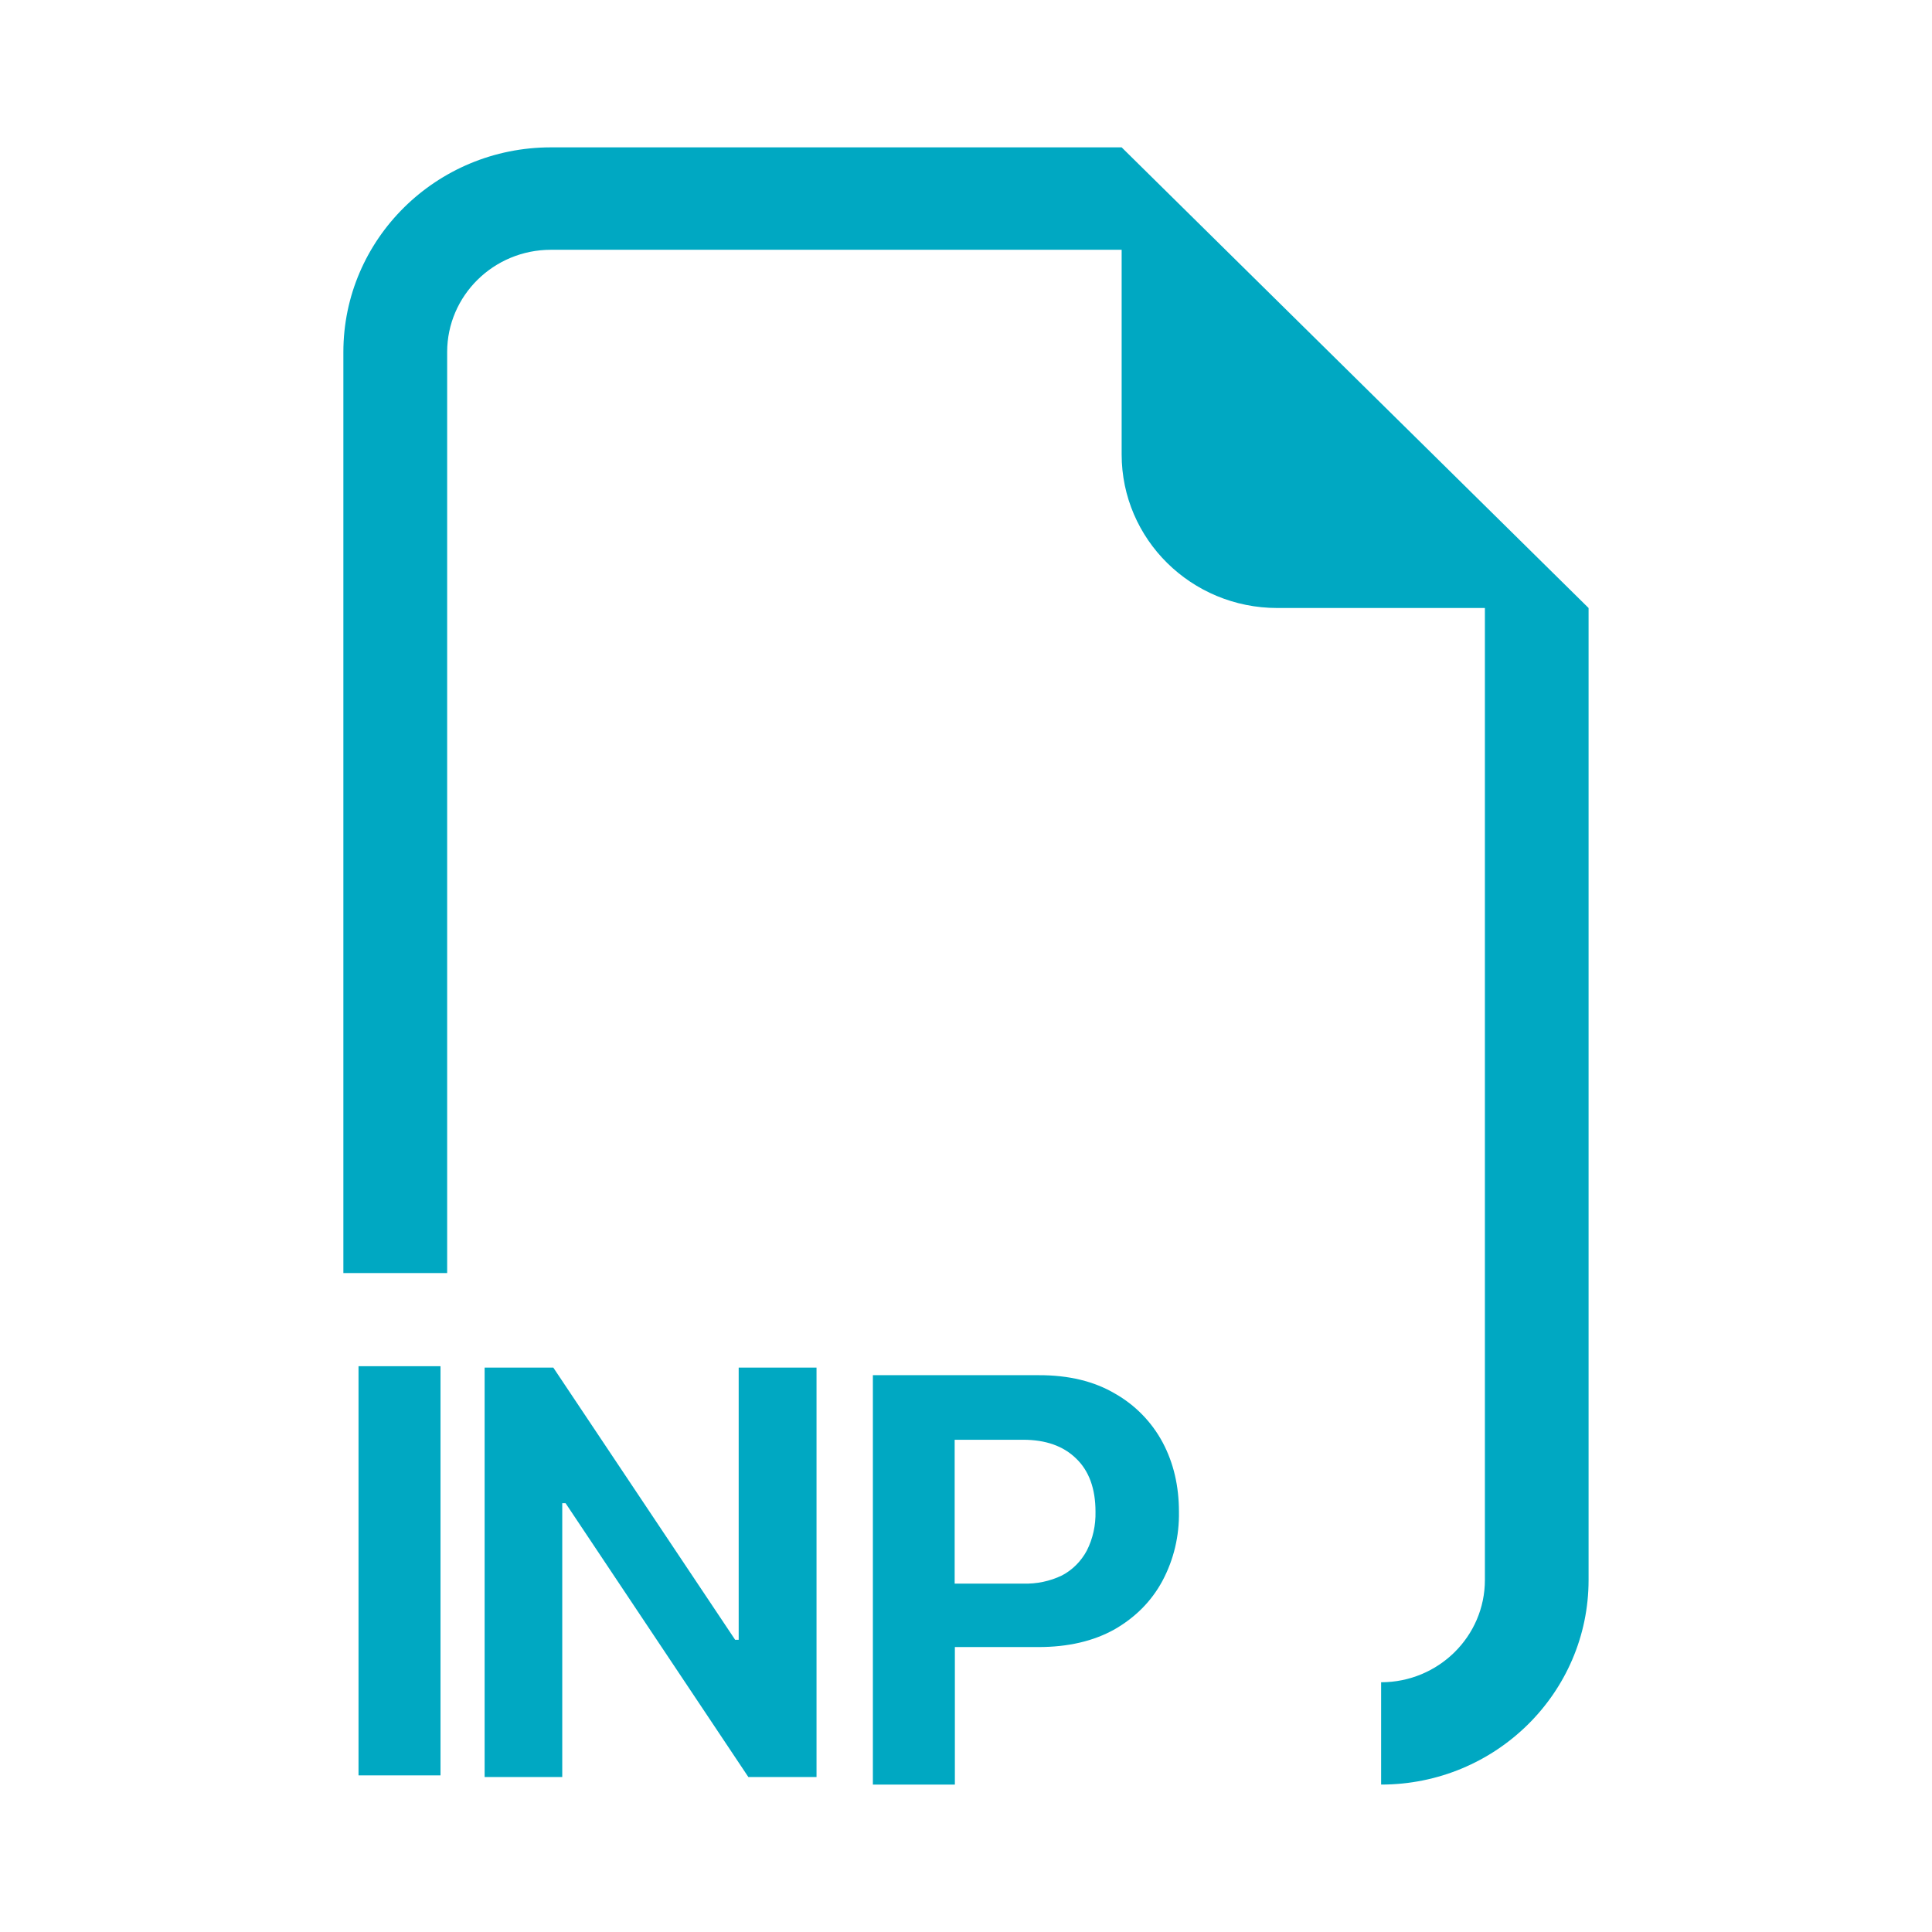
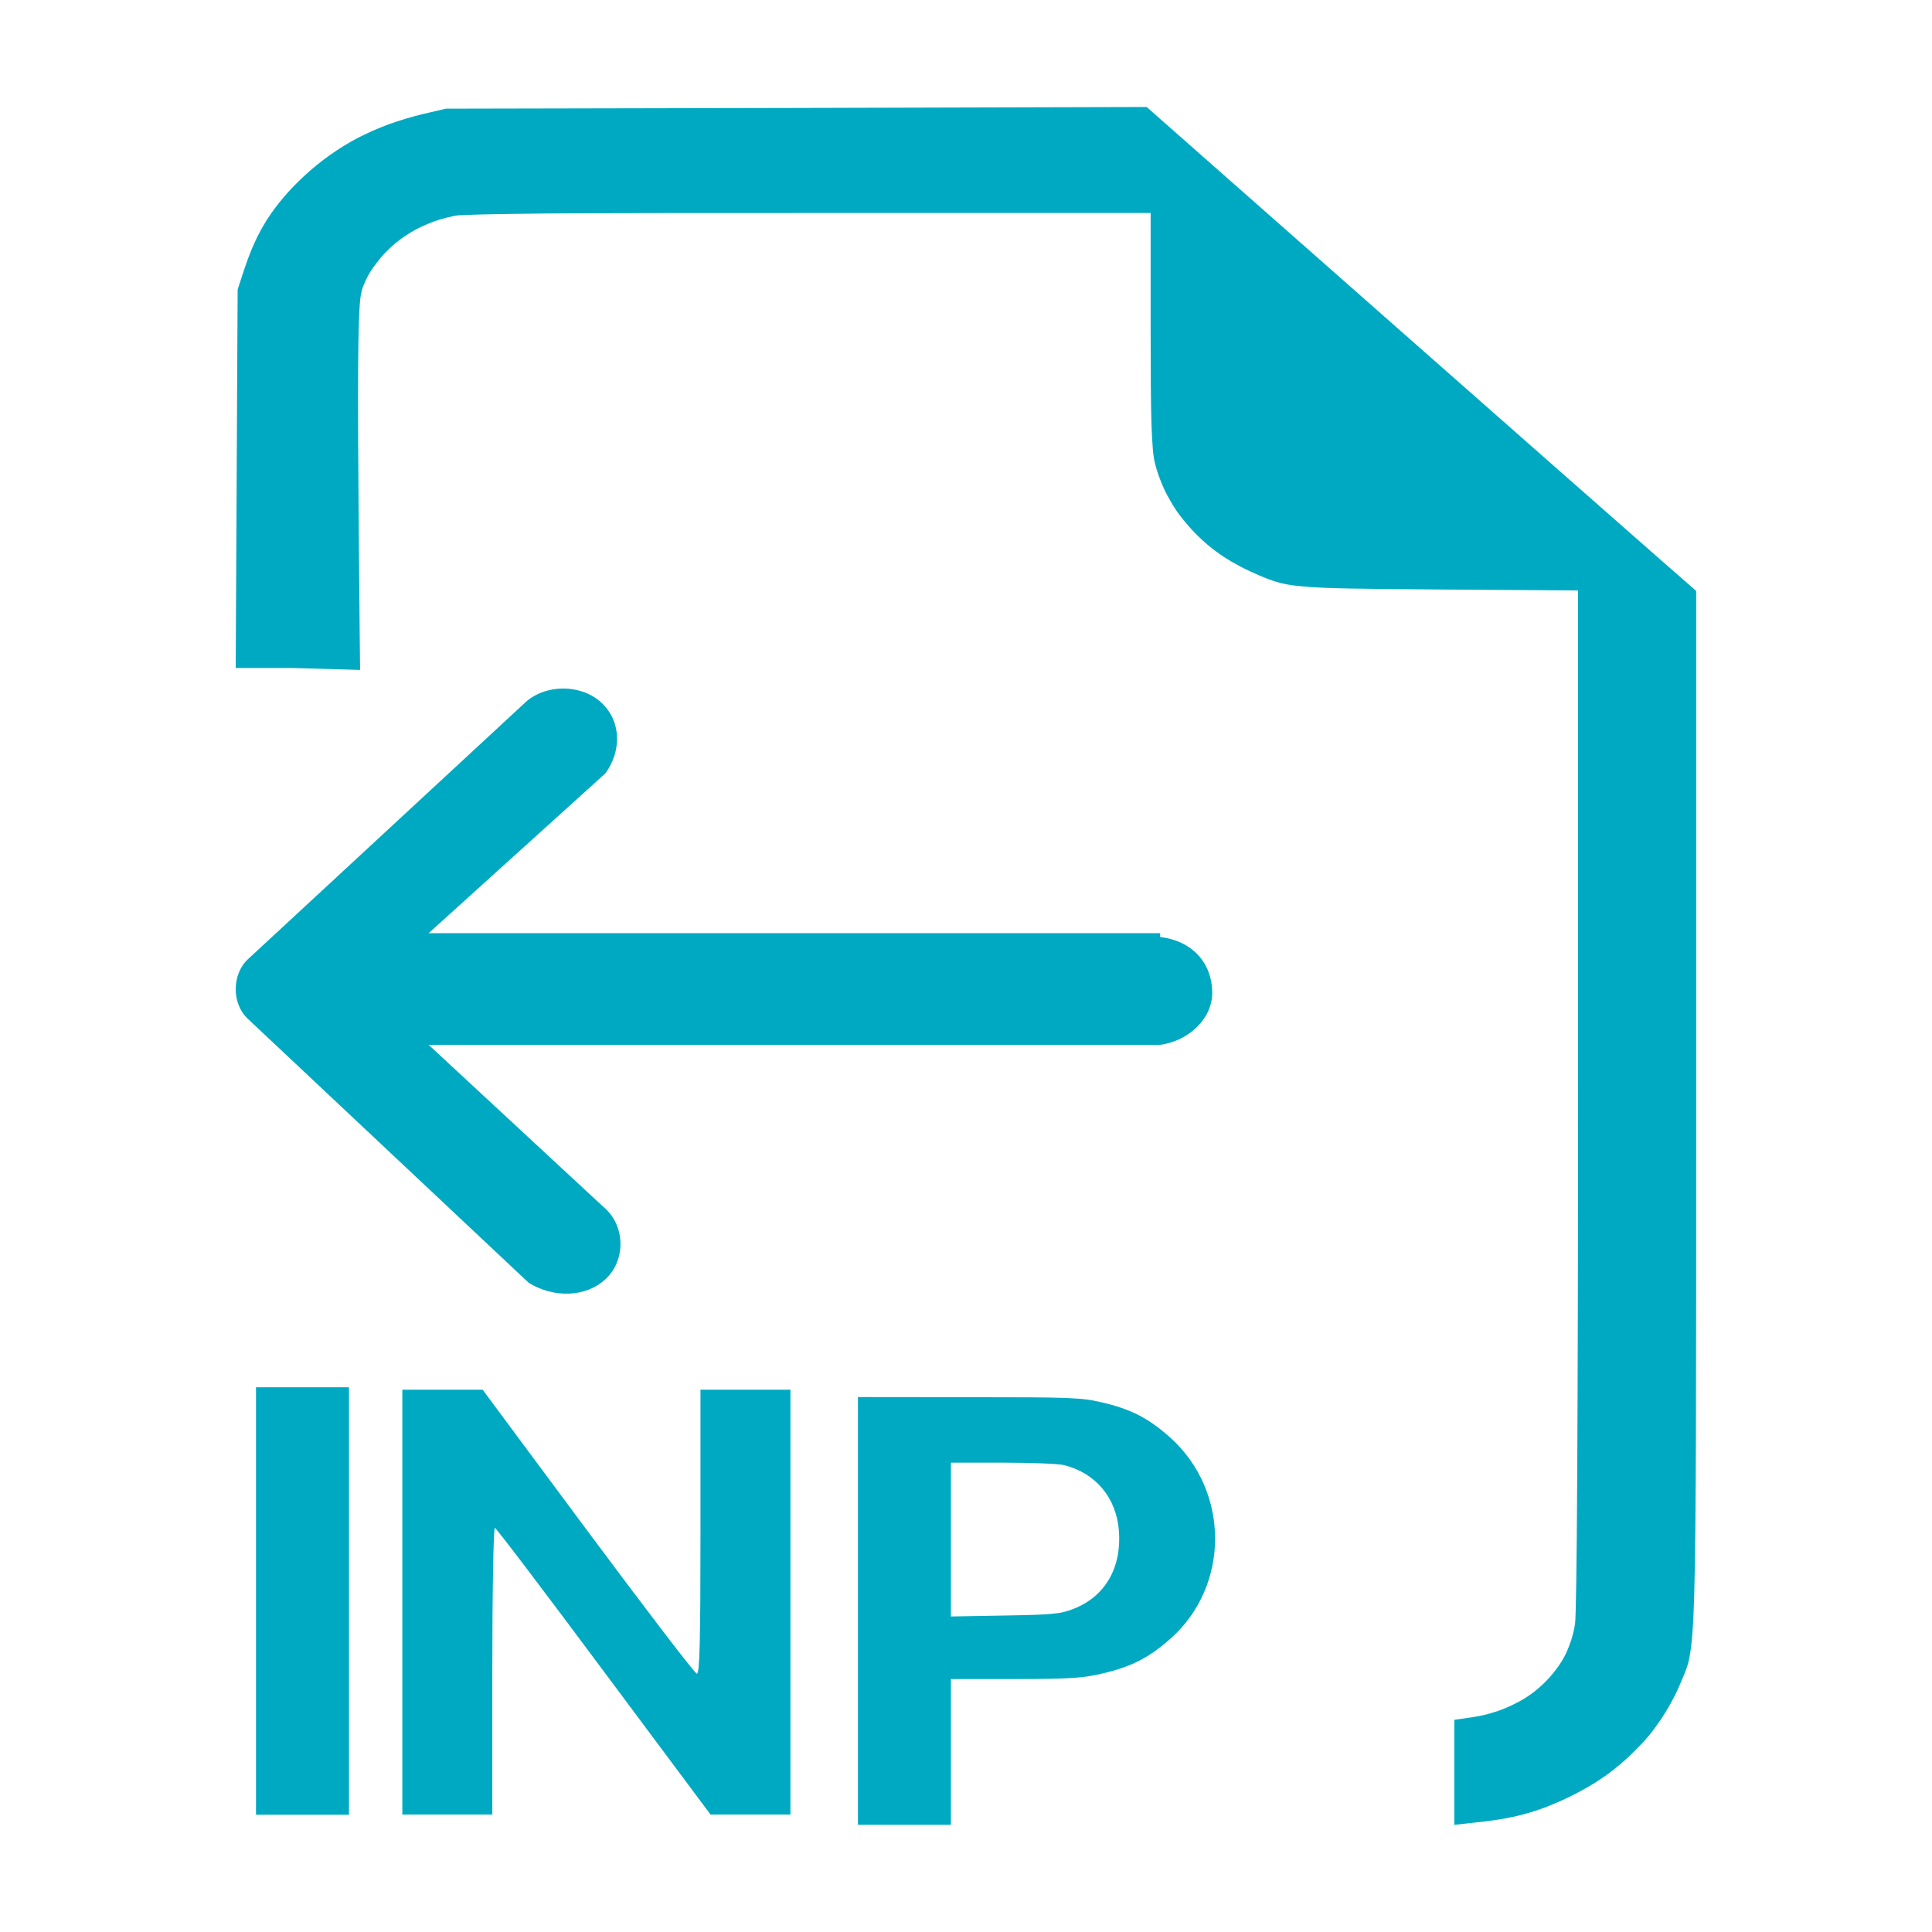
<svg xmlns="http://www.w3.org/2000/svg" width="16" height="16" fill="currentColor" class="bi bi-lightning-fill" viewBox="0 0 16 16">
-   <path style="fill:#00a8c2;fill-opacity:1" d="M 22.657 0.673 C 21.552 0.673 20.657 1.57 20.657 2.674 L 20.657 11.675 L 21.657 11.675 L 21.657 2.674 C 21.657 2.122 22.105 1.674 22.657 1.674 L 28.156 1.674 L 28.156 3.674 C 28.156 4.503 28.827 5.175 29.656 5.175 L 31.656 5.175 L 31.656 14.674 C 31.656 15.226 31.208 15.674 30.656 15.674 L 30.656 16.674 C 31.76 16.674 32.655 15.778 32.655 14.674 L 32.655 5.175 L 28.156 0.673 L 22.657 0.673 z M 20.803 12.585 L 20.803 16.584 L 21.593 16.584 L 21.593 12.585 L 20.803 12.585 z M 22.018 12.599 L 22.018 16.6 L 22.766 16.6 L 22.766 13.924 L 22.798 13.924 L 24.559 16.6 L 25.216 16.6 L 25.216 12.599 L 24.466 12.599 L 24.466 15.259 L 24.432 15.259 L 22.68 12.599 L 22.018 12.599 z M 25.759 12.673 L 25.759 16.674 L 26.549 16.674 L 26.549 15.33 L 27.354 15.33 C 27.641 15.33 27.884 15.272 28.086 15.158 C 28.289 15.04 28.444 14.881 28.549 14.683 C 28.659 14.474 28.712 14.243 28.708 14.007 C 28.708 13.758 28.657 13.532 28.551 13.33 C 28.446 13.131 28.287 12.965 28.092 12.853 C 27.892 12.733 27.646 12.672 27.358 12.673 L 25.759 12.673 z M 26.547 13.304 L 27.206 13.304 C 27.424 13.304 27.594 13.365 27.717 13.487 C 27.841 13.607 27.904 13.781 27.904 14.007 C 27.907 14.14 27.879 14.27 27.82 14.388 C 27.766 14.49 27.683 14.576 27.581 14.63 C 27.465 14.687 27.336 14.714 27.206 14.71 L 26.547 14.71 L 26.547 13.304 z " transform="matrix(0.8595005,0,0,0.8473684,-14.91106,0.6500721)" />
+   <path fill-rule="evenodd" d="M 9.496,0.886 6.594,0.894 3.692,0.9 3.5,0.945 C 3.402,0.969 3.309,0.997 3.22,1.029 c -0.044,0.016 -0.088,0.035 -0.131,0.053 -0.042,0.019 -0.083,0.038 -0.124,0.059 -0.041,0.021 -0.08,0.044 -0.119,0.068 -0.039,0.024 -0.077,0.049 -0.115,0.076 -0.075,0.053 -0.148,0.113 -0.218,0.178 -0.061,0.057 -0.116,0.114 -0.165,0.172 -0.049,0.058 -0.093,0.116 -0.133,0.178 -0.04,0.063 -0.076,0.128 -0.108,0.199 -0.032,0.07 -0.06,0.146 -0.087,0.227 L 1.968,2.398 1.952,5.532 H 2.42 L 2.982,5.548 c 0,0 -0.022,-1.984 -0.016,-2.521 C 2.968,2.759 2.973,2.613 2.979,2.525 2.982,2.482 2.986,2.453 2.991,2.431 2.995,2.41 2.999,2.394 3.004,2.38 3.019,2.342 3.035,2.306 3.055,2.271 3.075,2.236 3.099,2.203 3.124,2.171 3.148,2.139 3.175,2.108 3.204,2.079 c 0.029,-0.029 0.059,-0.056 0.092,-0.082 0.033,-0.026 0.069,-0.05 0.105,-0.072 0.037,-0.022 0.075,-0.042 0.115,-0.059 0.04,-0.018 0.081,-0.034 0.124,-0.047 0.042,-0.013 0.086,-0.024 0.131,-0.033 0.022,-0.004 0.093,-0.007 0.218,-0.01 0.125,-0.003 0.303,-0.006 0.541,-0.008 0.477,-0.004 1.191,-0.004 2.182,-0.004 h 2.817 v 0.963 c 1.561e-4,0.372 0.002,0.62 0.007,0.789 0.003,0.084 0.007,0.149 0.011,0.199 0.004,0.05 0.01,0.086 0.016,0.113 0.011,0.048 0.026,0.095 0.044,0.141 0.018,0.047 0.038,0.093 0.062,0.137 0.024,0.044 0.049,0.087 0.078,0.129 0.029,0.042 0.062,0.082 0.096,0.121 0.034,0.039 0.071,0.077 0.11,0.113 0.039,0.036 0.078,0.069 0.121,0.1 0.043,0.032 0.088,0.061 0.135,0.088 0.047,0.027 0.096,0.053 0.147,0.076 0.08,0.036 0.139,0.062 0.202,0.082 0.031,0.01 0.064,0.018 0.101,0.025 0.037,0.007 0.078,0.012 0.126,0.016 0.097,0.009 0.222,0.015 0.403,0.018 0.181,0.003 0.417,0.006 0.733,0.008 l 1.148,0.008 v 4.199 c -2.18e-4,1.286 -0.003,2.351 -0.007,3.107 -0.004,0.756 -0.011,1.202 -0.018,1.25 -0.007,0.049 -0.019,0.097 -0.034,0.143 -0.016,0.047 -0.034,0.092 -0.057,0.135 -0.023,0.043 -0.052,0.084 -0.083,0.123 -0.031,0.039 -0.064,0.075 -0.101,0.109 -0.037,0.034 -0.076,0.066 -0.119,0.094 -0.043,0.029 -0.09,0.053 -0.138,0.076 -0.048,0.022 -0.097,0.042 -0.149,0.057 -0.052,0.016 -0.107,0.029 -0.163,0.037 l -0.156,0.023 v 0.434 0.436 l 0.121,-0.014 c 0.093,-0.01 0.176,-0.019 0.25,-0.031 0.074,-0.012 0.141,-0.026 0.204,-0.043 0.063,-0.017 0.122,-0.036 0.183,-0.059 0.061,-0.024 0.124,-0.051 0.193,-0.084 0.053,-0.026 0.104,-0.053 0.154,-0.082 0.05,-0.029 0.098,-0.06 0.144,-0.092 0.046,-0.032 0.088,-0.067 0.131,-0.102 0.042,-0.036 0.083,-0.074 0.121,-0.113 0.038,-0.039 0.076,-0.077 0.11,-0.119 0.034,-0.041 0.066,-0.085 0.096,-0.129 0.03,-0.044 0.057,-0.089 0.083,-0.135 0.026,-0.047 0.05,-0.094 0.071,-0.143 0.018,-0.043 0.034,-0.077 0.048,-0.113 0.014,-0.035 0.027,-0.071 0.037,-0.121 0.01,-0.05 0.018,-0.112 0.025,-0.197 0.007,-0.085 0.012,-0.194 0.016,-0.336 0.008,-0.285 0.012,-0.707 0.014,-1.35 0.002,-0.643 0.002,-1.508 0.002,-2.683 V 4.894 L 13.75,4.634 C 13.586,4.491 12.562,3.589 11.474,2.63 Z M 4.664,5.702 c -0.116,0 -0.233,0.04 -0.316,0.117 L 4.316,5.849 2.053,7.944 C 1.987,8.005 1.952,8.099 1.952,8.192 c 0,0.092 0.034,0.184 0.101,0.246 l 2.294,2.156 0.034,0.031 c 0.2,0.123 0.466,0.123 0.633,-0.031 0.166,-0.154 0.166,-0.43 0,-0.584 L 4.98,9.979 3.55,8.653 h 6.058 c 0.233,-0.031 0.431,-0.215 0.431,-0.43 0,-0.247 -0.165,-0.432 -0.431,-0.463 V 7.728 H 3.55 l 1.43,-1.293 0.034,-0.031 C 5.148,6.22 5.147,5.973 4.98,5.819 4.897,5.741 4.78,5.702 4.664,5.702 Z M 2.12,11.489 v 1.771 1.769 H 2.505 2.89 V 13.259 11.489 H 2.505 Z m 1.212,0.02 v 1.76 1.758 h 0.374 0.371 v -1.187 c 0,-0.653 0.01,-1.187 0.021,-1.187 0.011,0 0.415,0.534 0.901,1.187 l 0.885,1.187 H 6.216 6.546 V 13.27 11.509 H 6.174 5.801 v 1.176 c 0,0.928 -0.007,1.177 -0.03,1.176 -0.016,-3.11e-4 -0.42,-0.53 -0.901,-1.176 l -0.873,-1.176 H 3.665 Z m 3.773,0.061 v 1.771 1.771 h 0.385 0.385 v -0.605 -0.602 H 8.407 c 0.454,0 0.557,-0.008 0.711,-0.043 0.245,-0.056 0.394,-0.13 0.575,-0.291 0.494,-0.437 0.493,-1.222 -0.002,-1.666 C 9.512,11.745 9.364,11.668 9.117,11.612 8.953,11.574 8.858,11.571 8.022,11.571 Z m 0.77,0.543 h 0.424 c 0.234,6.5e-5 0.464,0.009 0.511,0.02 0.263,0.065 0.434,0.269 0.456,0.541 0.025,0.306 -0.112,0.545 -0.371,0.648 -0.112,0.044 -0.165,0.05 -0.573,0.057 l -0.447,0.008 v -0.637 z" style="fill:#00a9c2;fill-opacity:1" />
</svg>
